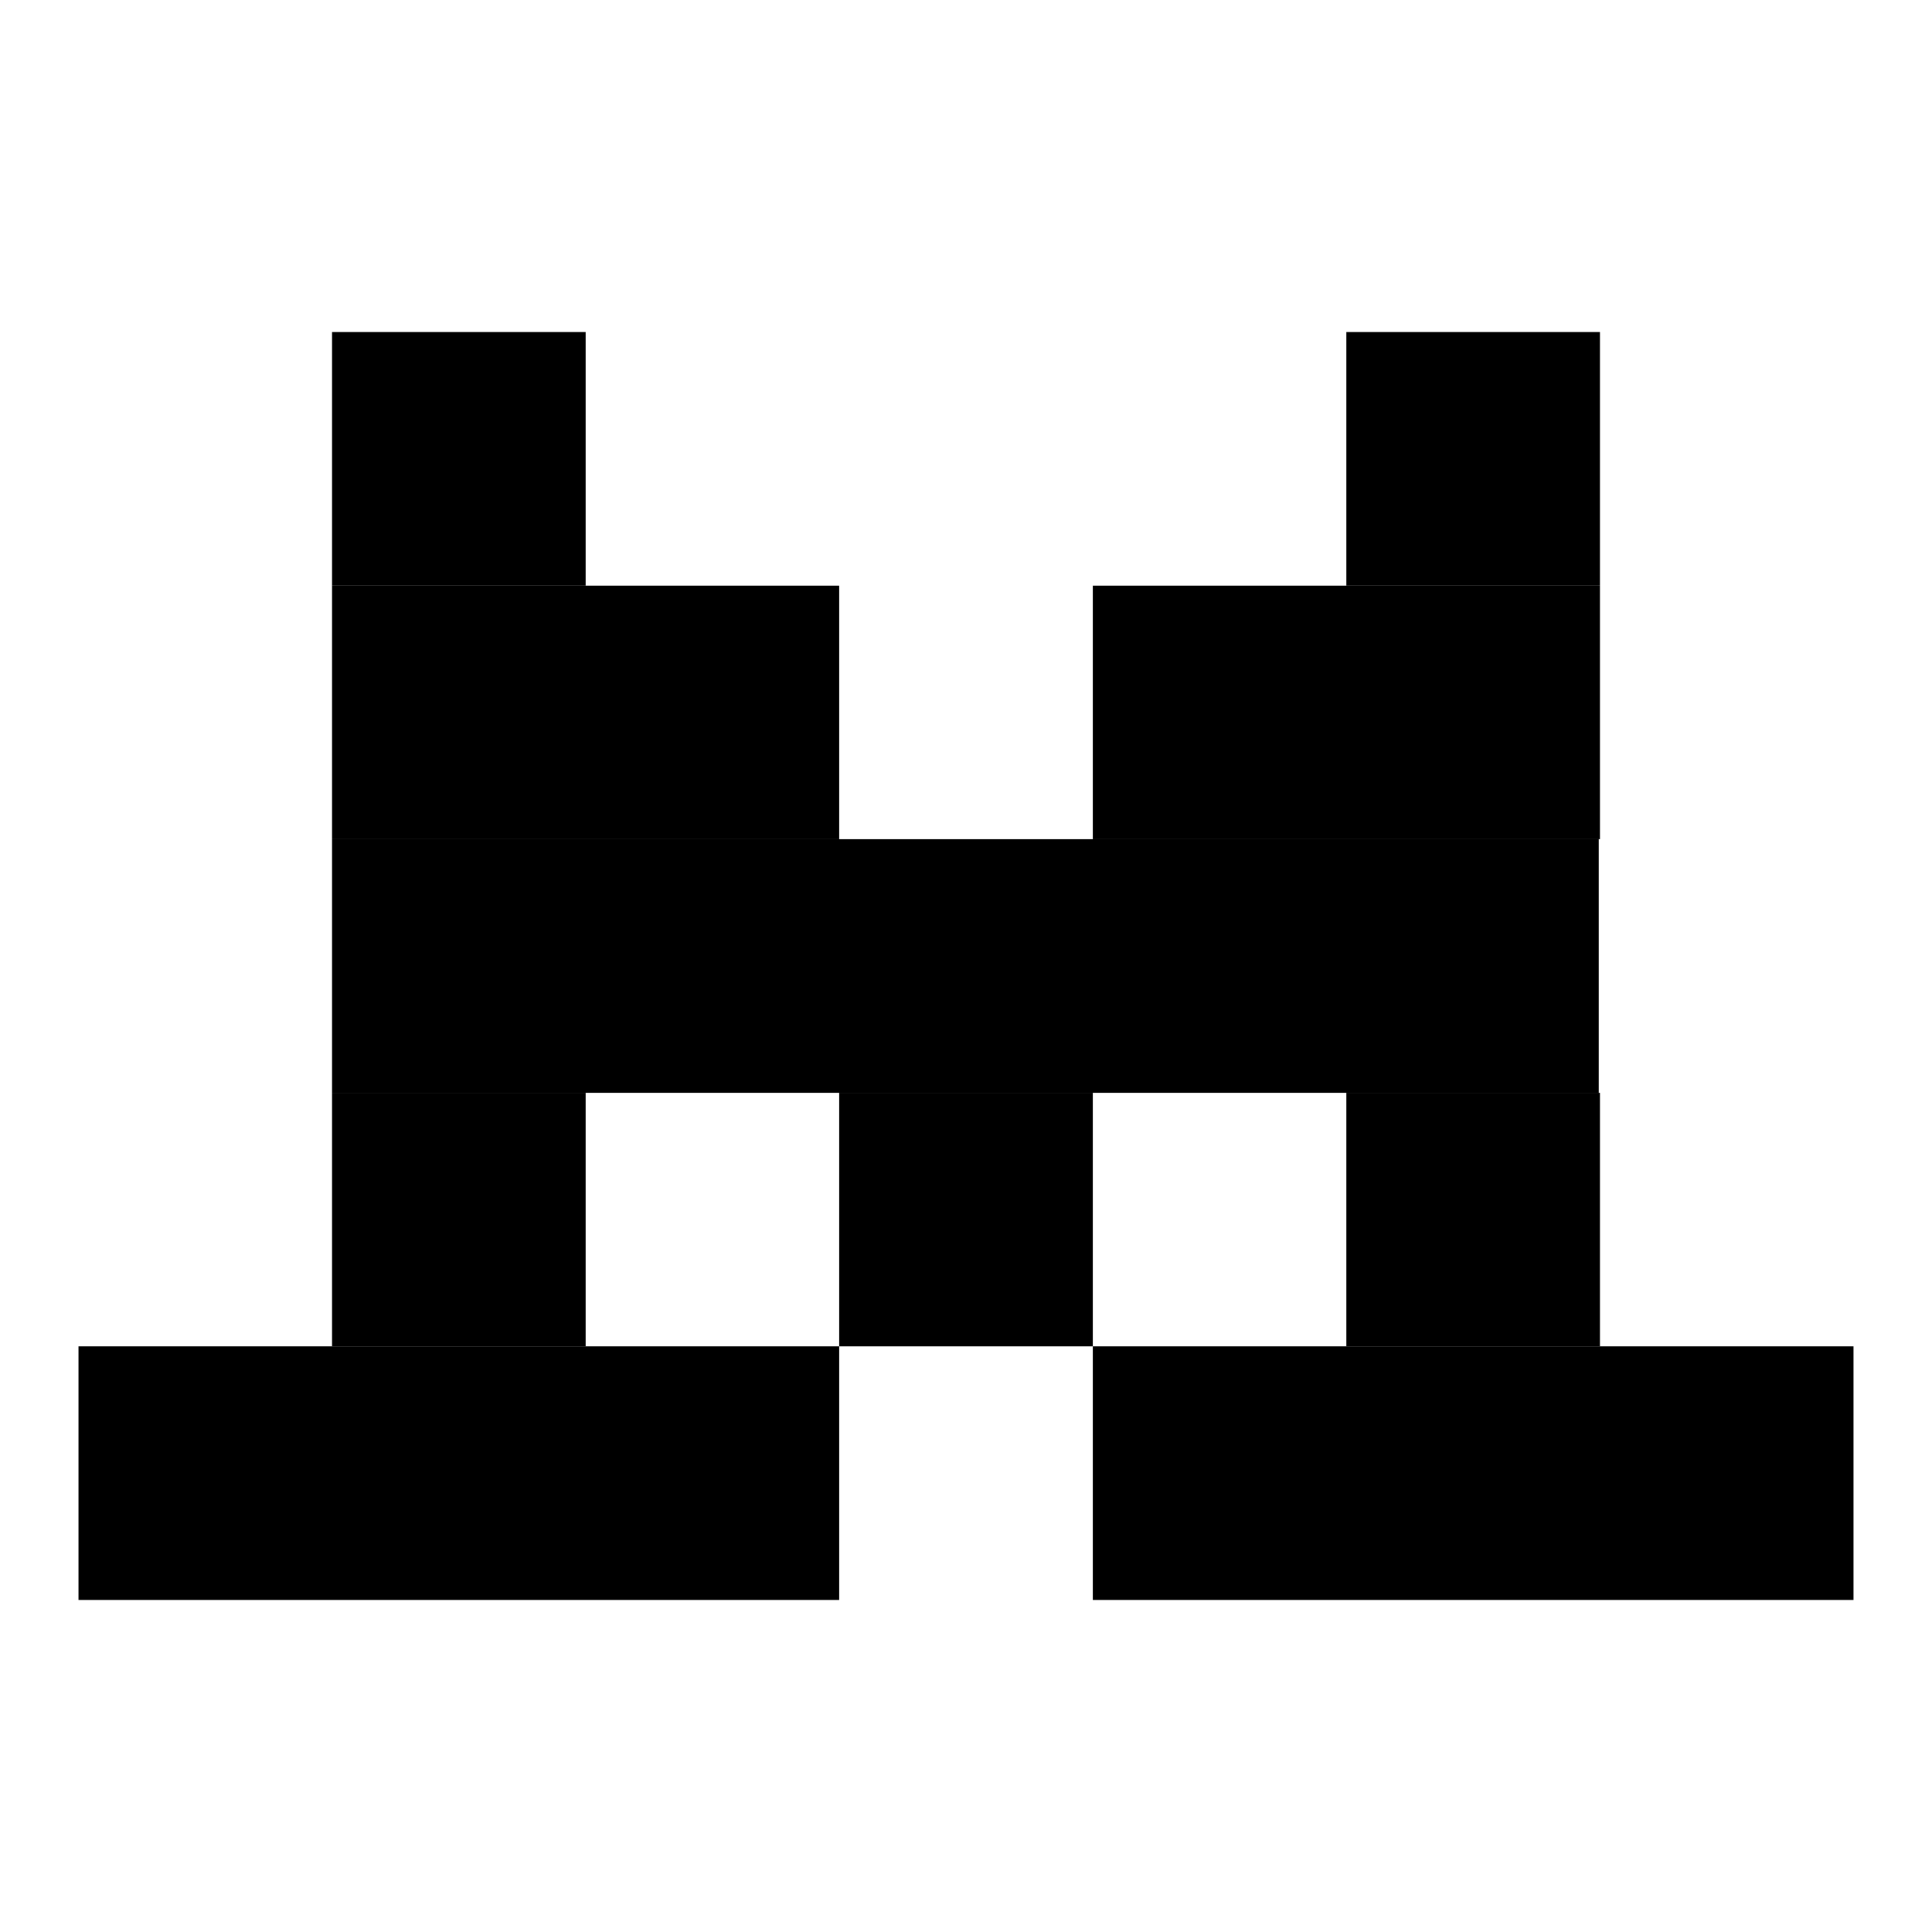
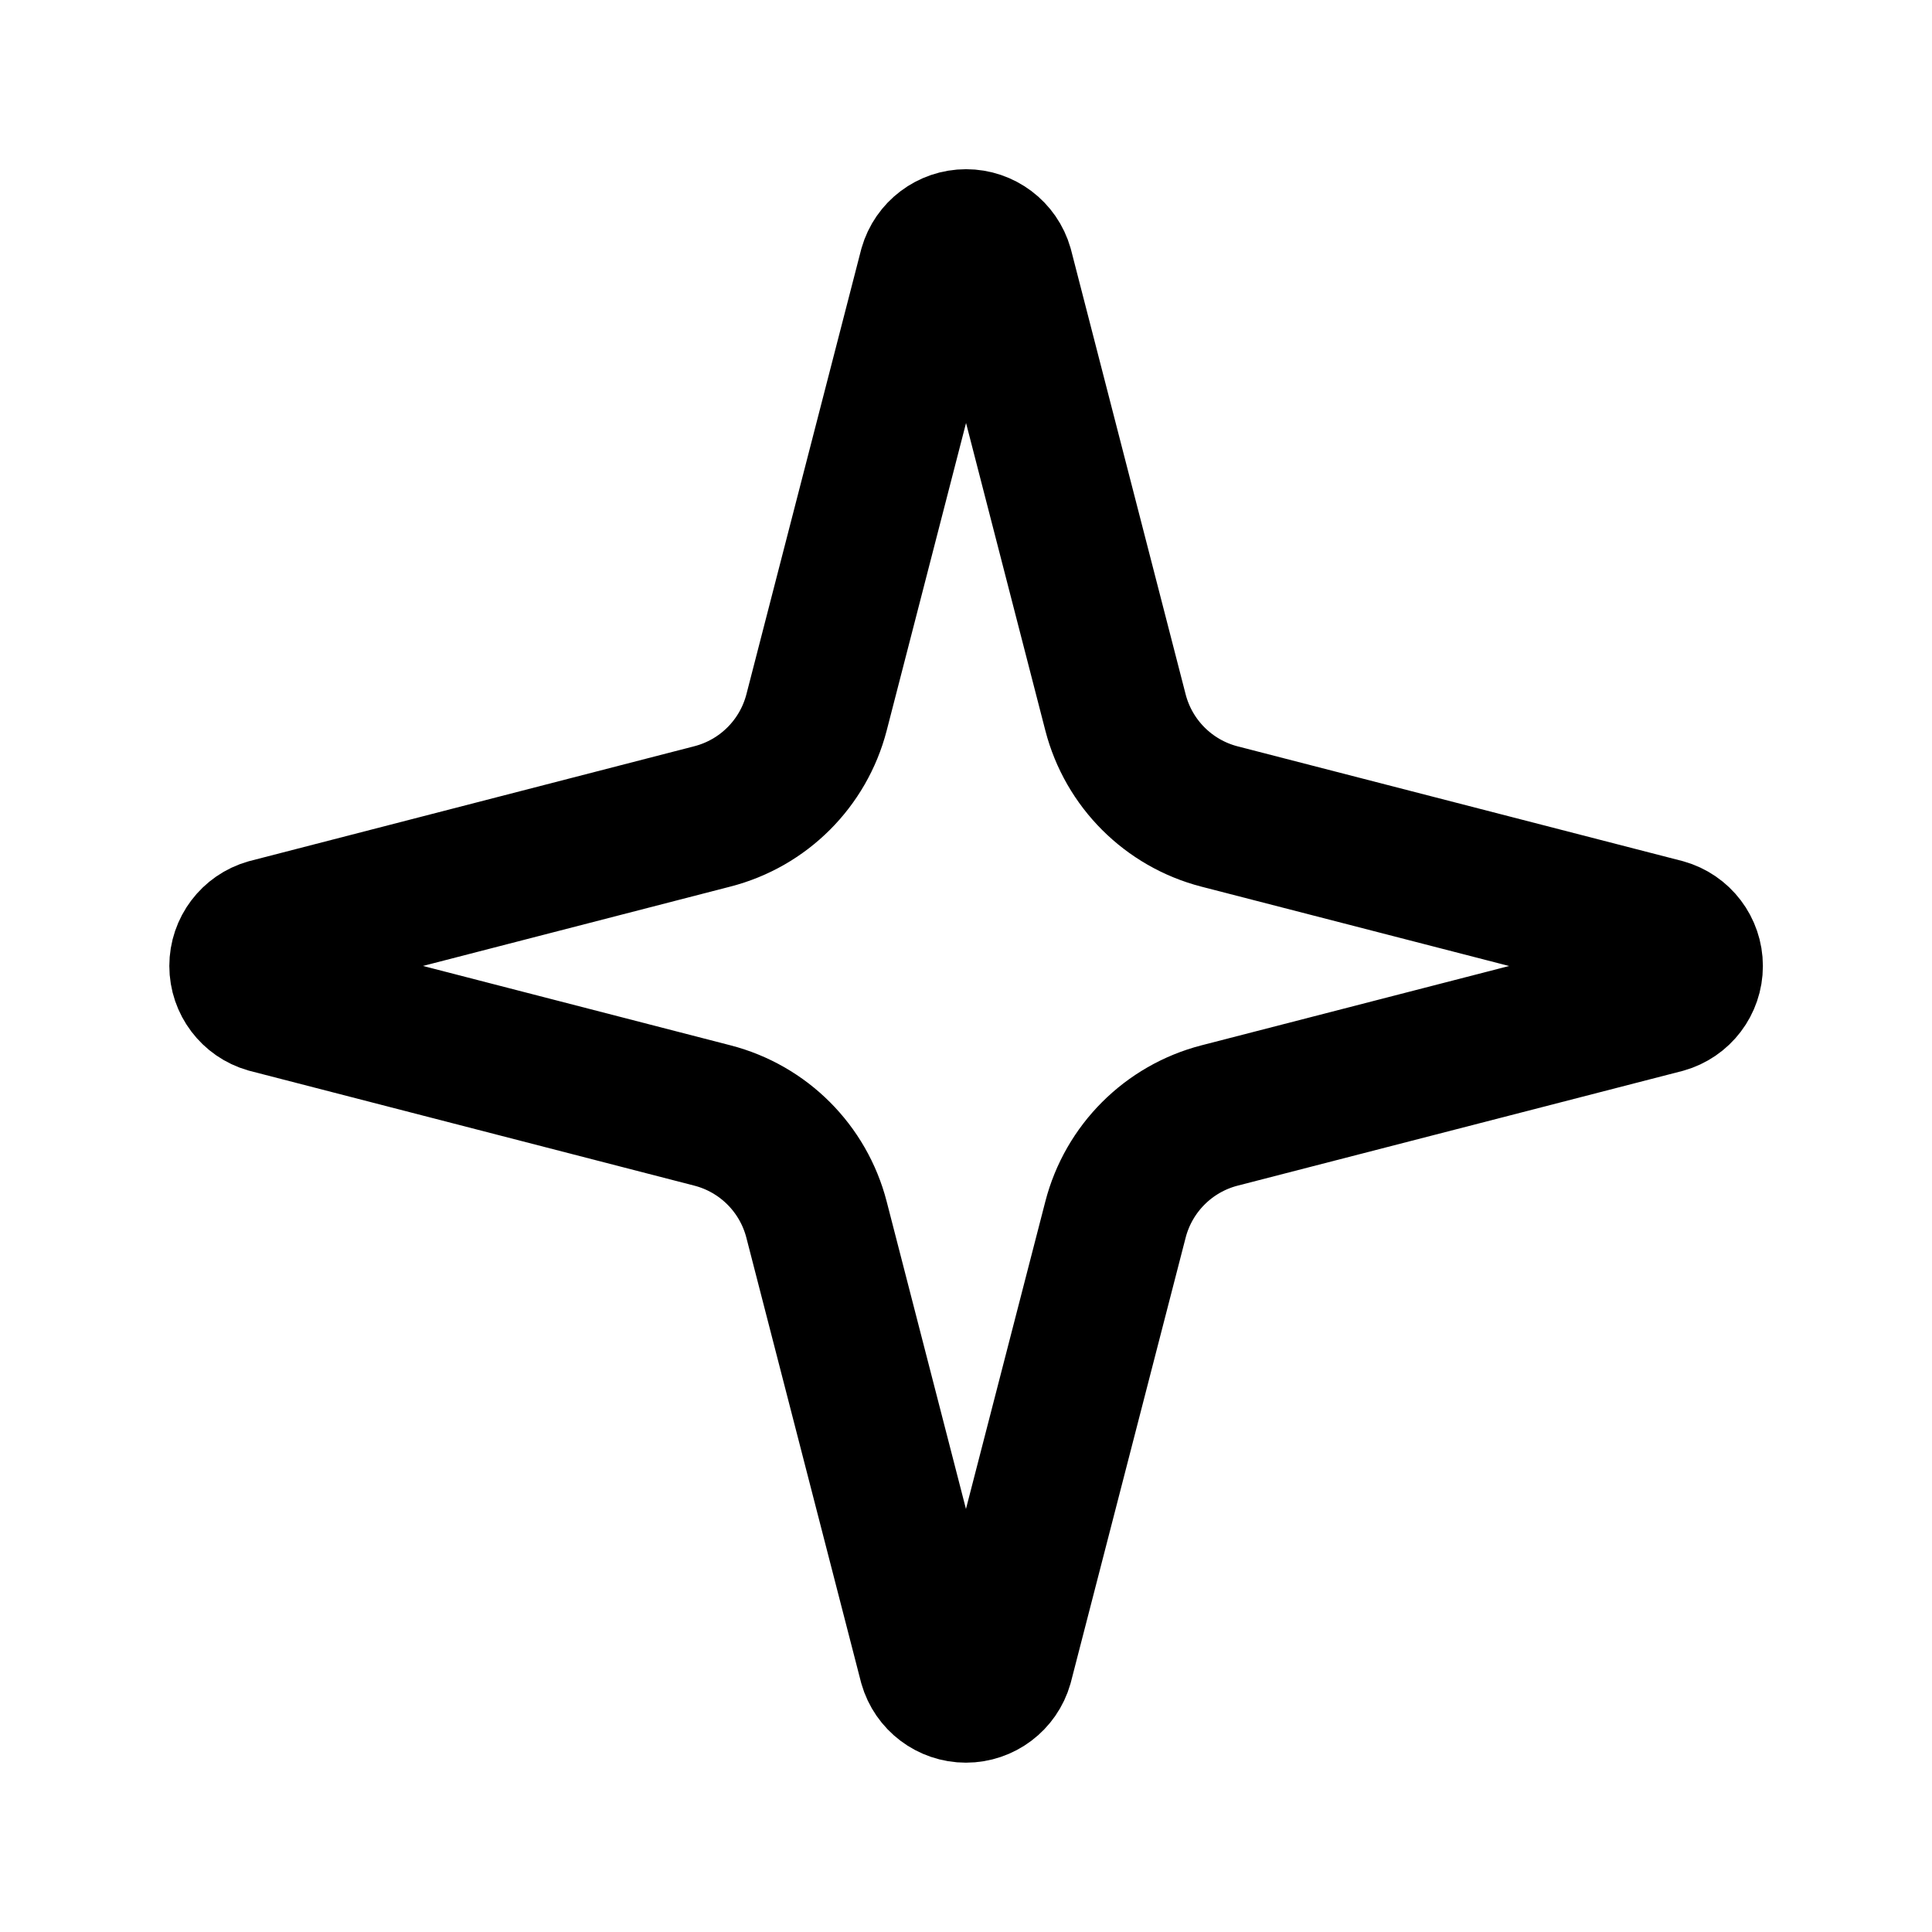
- <svg xmlns="http://www.w3.org/2000/svg" width="16" height="16" version="1.1" viewBox="0 0 16 16">
-   <rect x="2.75" y="2.75" width="2.1" height="2.1" />
-   <rect x="11.15" y="2.75" width="2.1" height="2.1" />
-   <rect x="6.95" y="9.05" width="2.1" height="2.1" />
-   <rect x="2.75" y="9.05" width="2.1" height="2.1" />
-   <rect x="11.15" y="9.05" width="2.1" height="2.1" />
-   <rect x="2.75" y="4.85" width="4.2" height="2.1" />
-   <rect x=".65" y="11.15" width="6.3" height="2.1" />
-   <rect x="9.05" y="11.15" width="6.3" height="2.1" />
-   <rect x="2.75" y="6.95" width="10.49" height="2.1" />
-   <rect x="9.05" y="4.85" width="4.2" height="2.1" />
+ <svg xmlns="http://www.w3.org/2000/svg" width="16" height="16" fill="none">
+   <path stroke="#000" stroke-linecap="round" stroke-linejoin="round" stroke-width="1.2" d="M6.762 10.1a1.2 1.2 0 0 0-.862-.862l-3.68-.95a.3.3 0 0 1 0-.577l3.68-.95a1.2 1.2 0 0 0 .862-.86l.95-3.682a.3.3 0 0 1 .577 0L9.238 5.9a1.2 1.2 0 0 0 .862.862l3.68.949a.3.3 0 0 1 0 .578l-3.68.949a1.2 1.2 0 0 0-.862.862l-.95 3.68a.3.3 0 0 1-.577 0l-.949-3.68Z" />
</svg>
